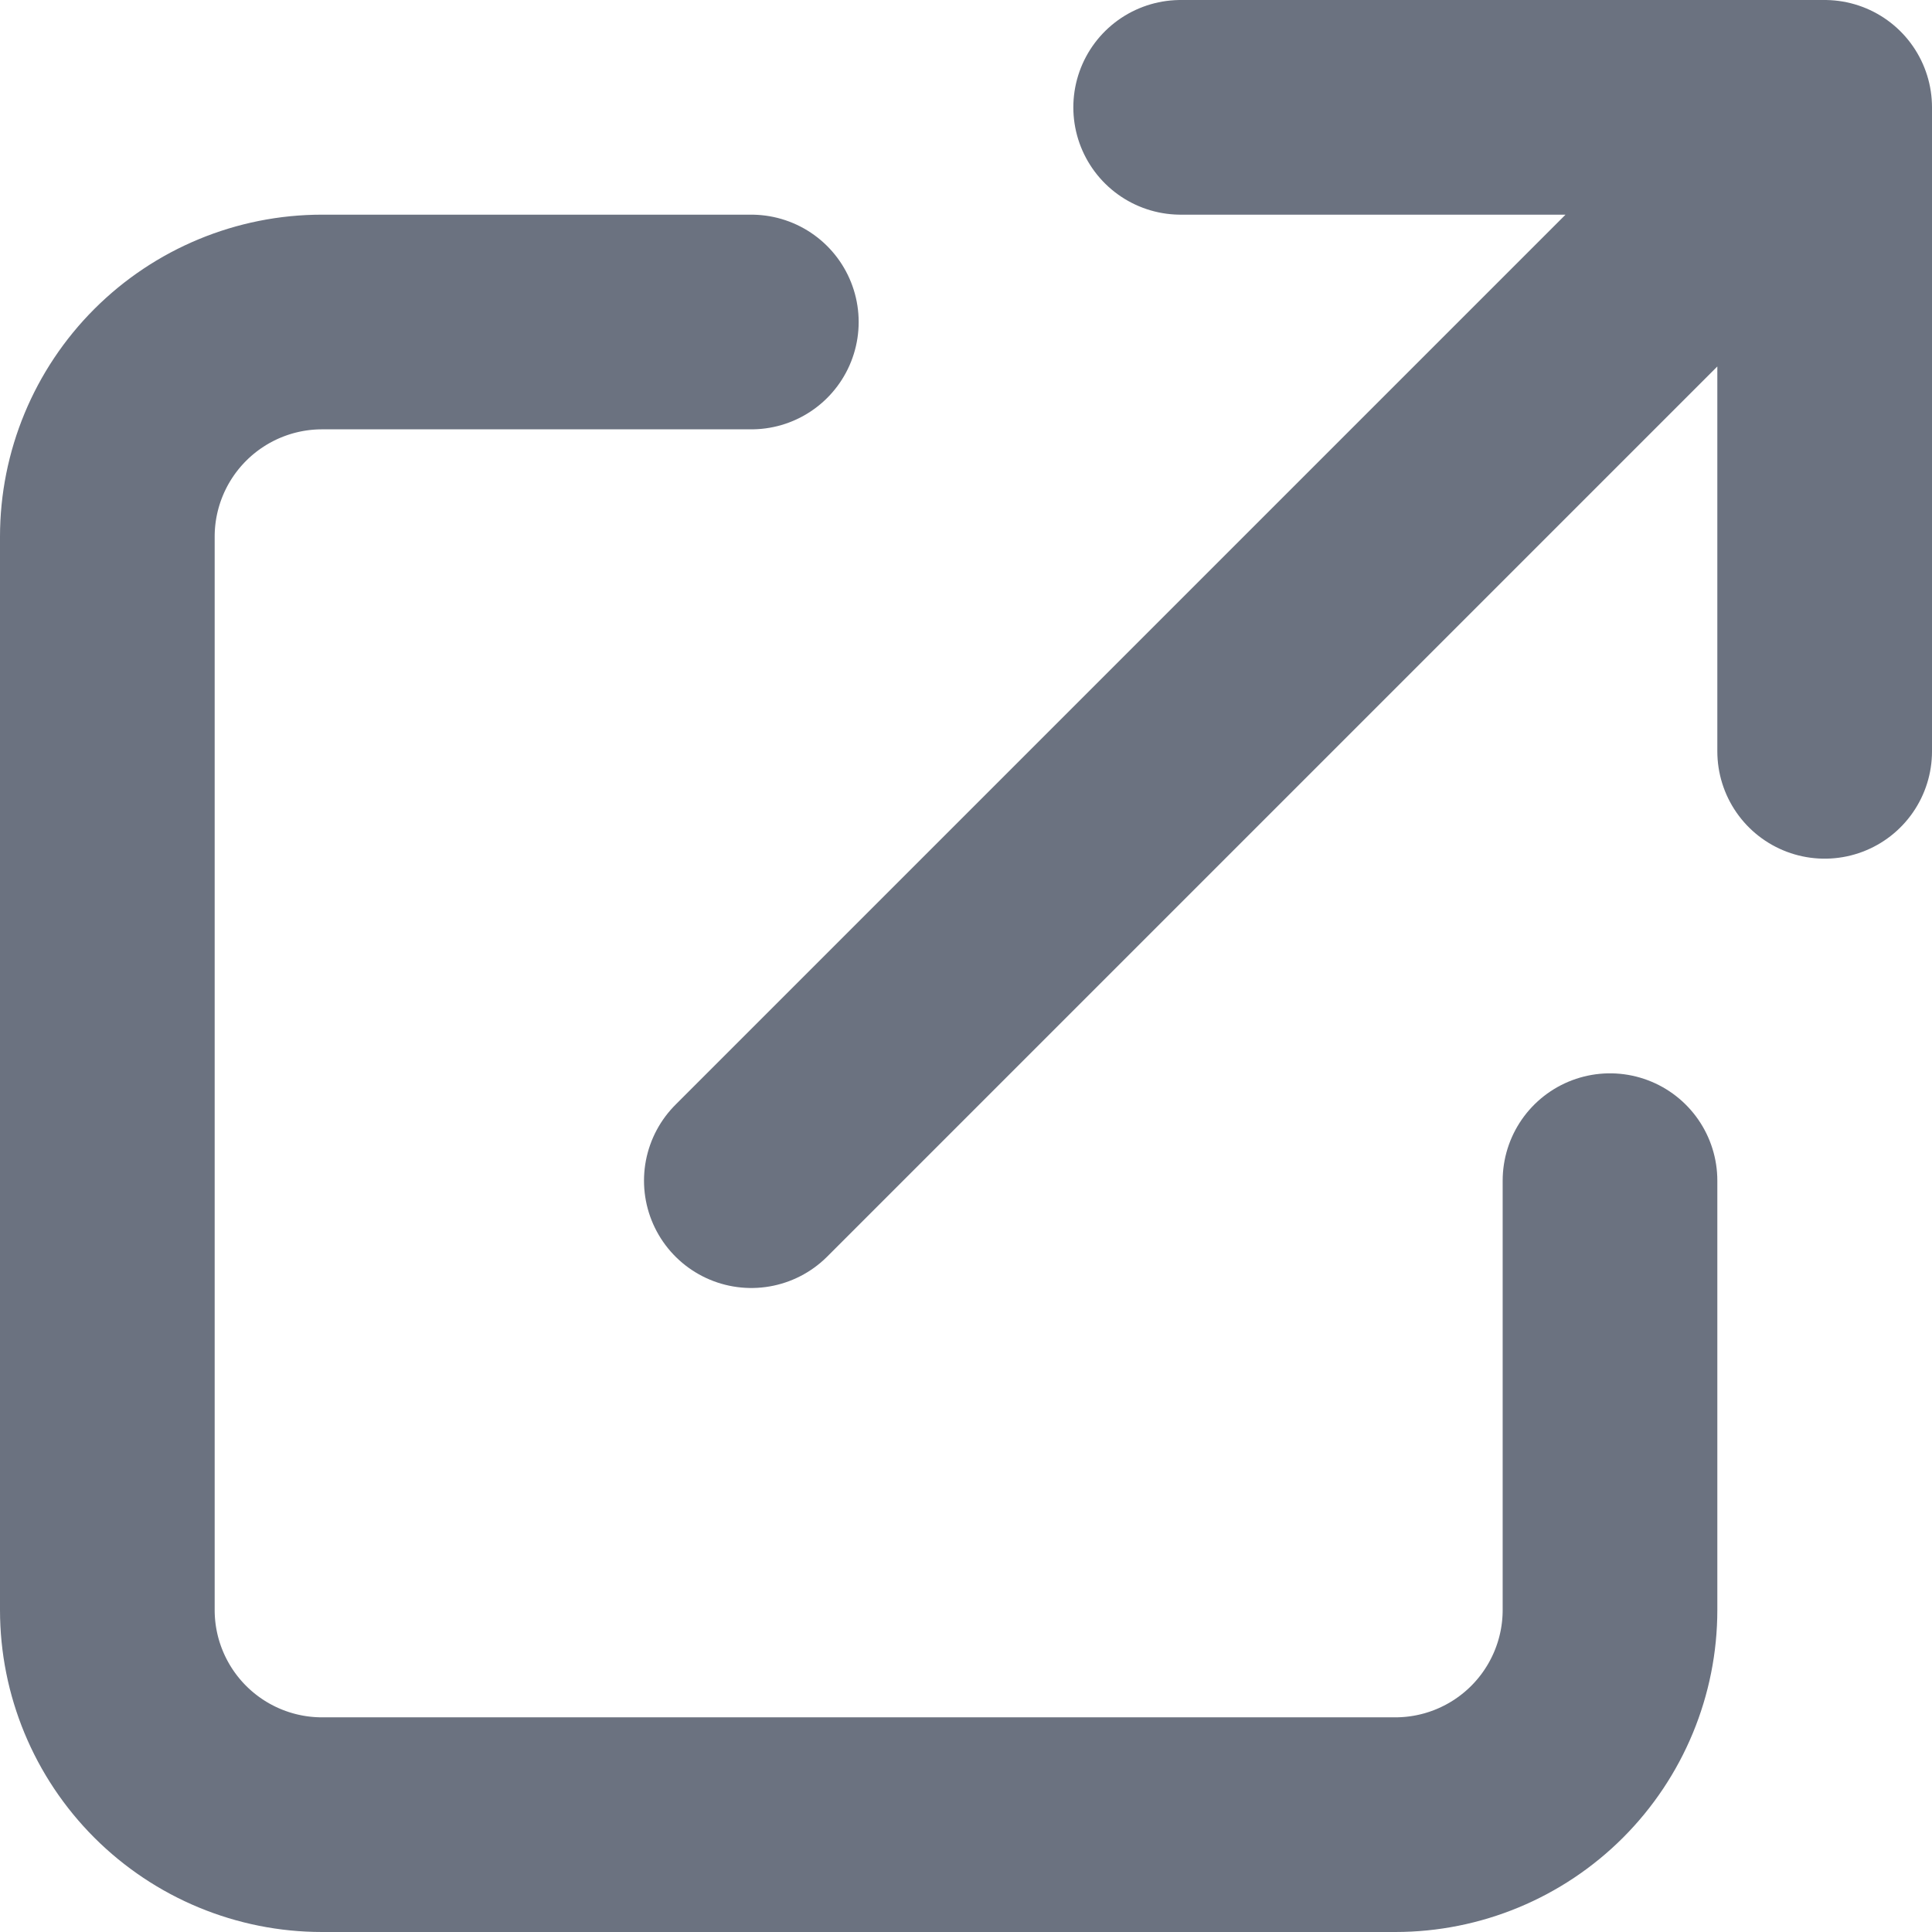
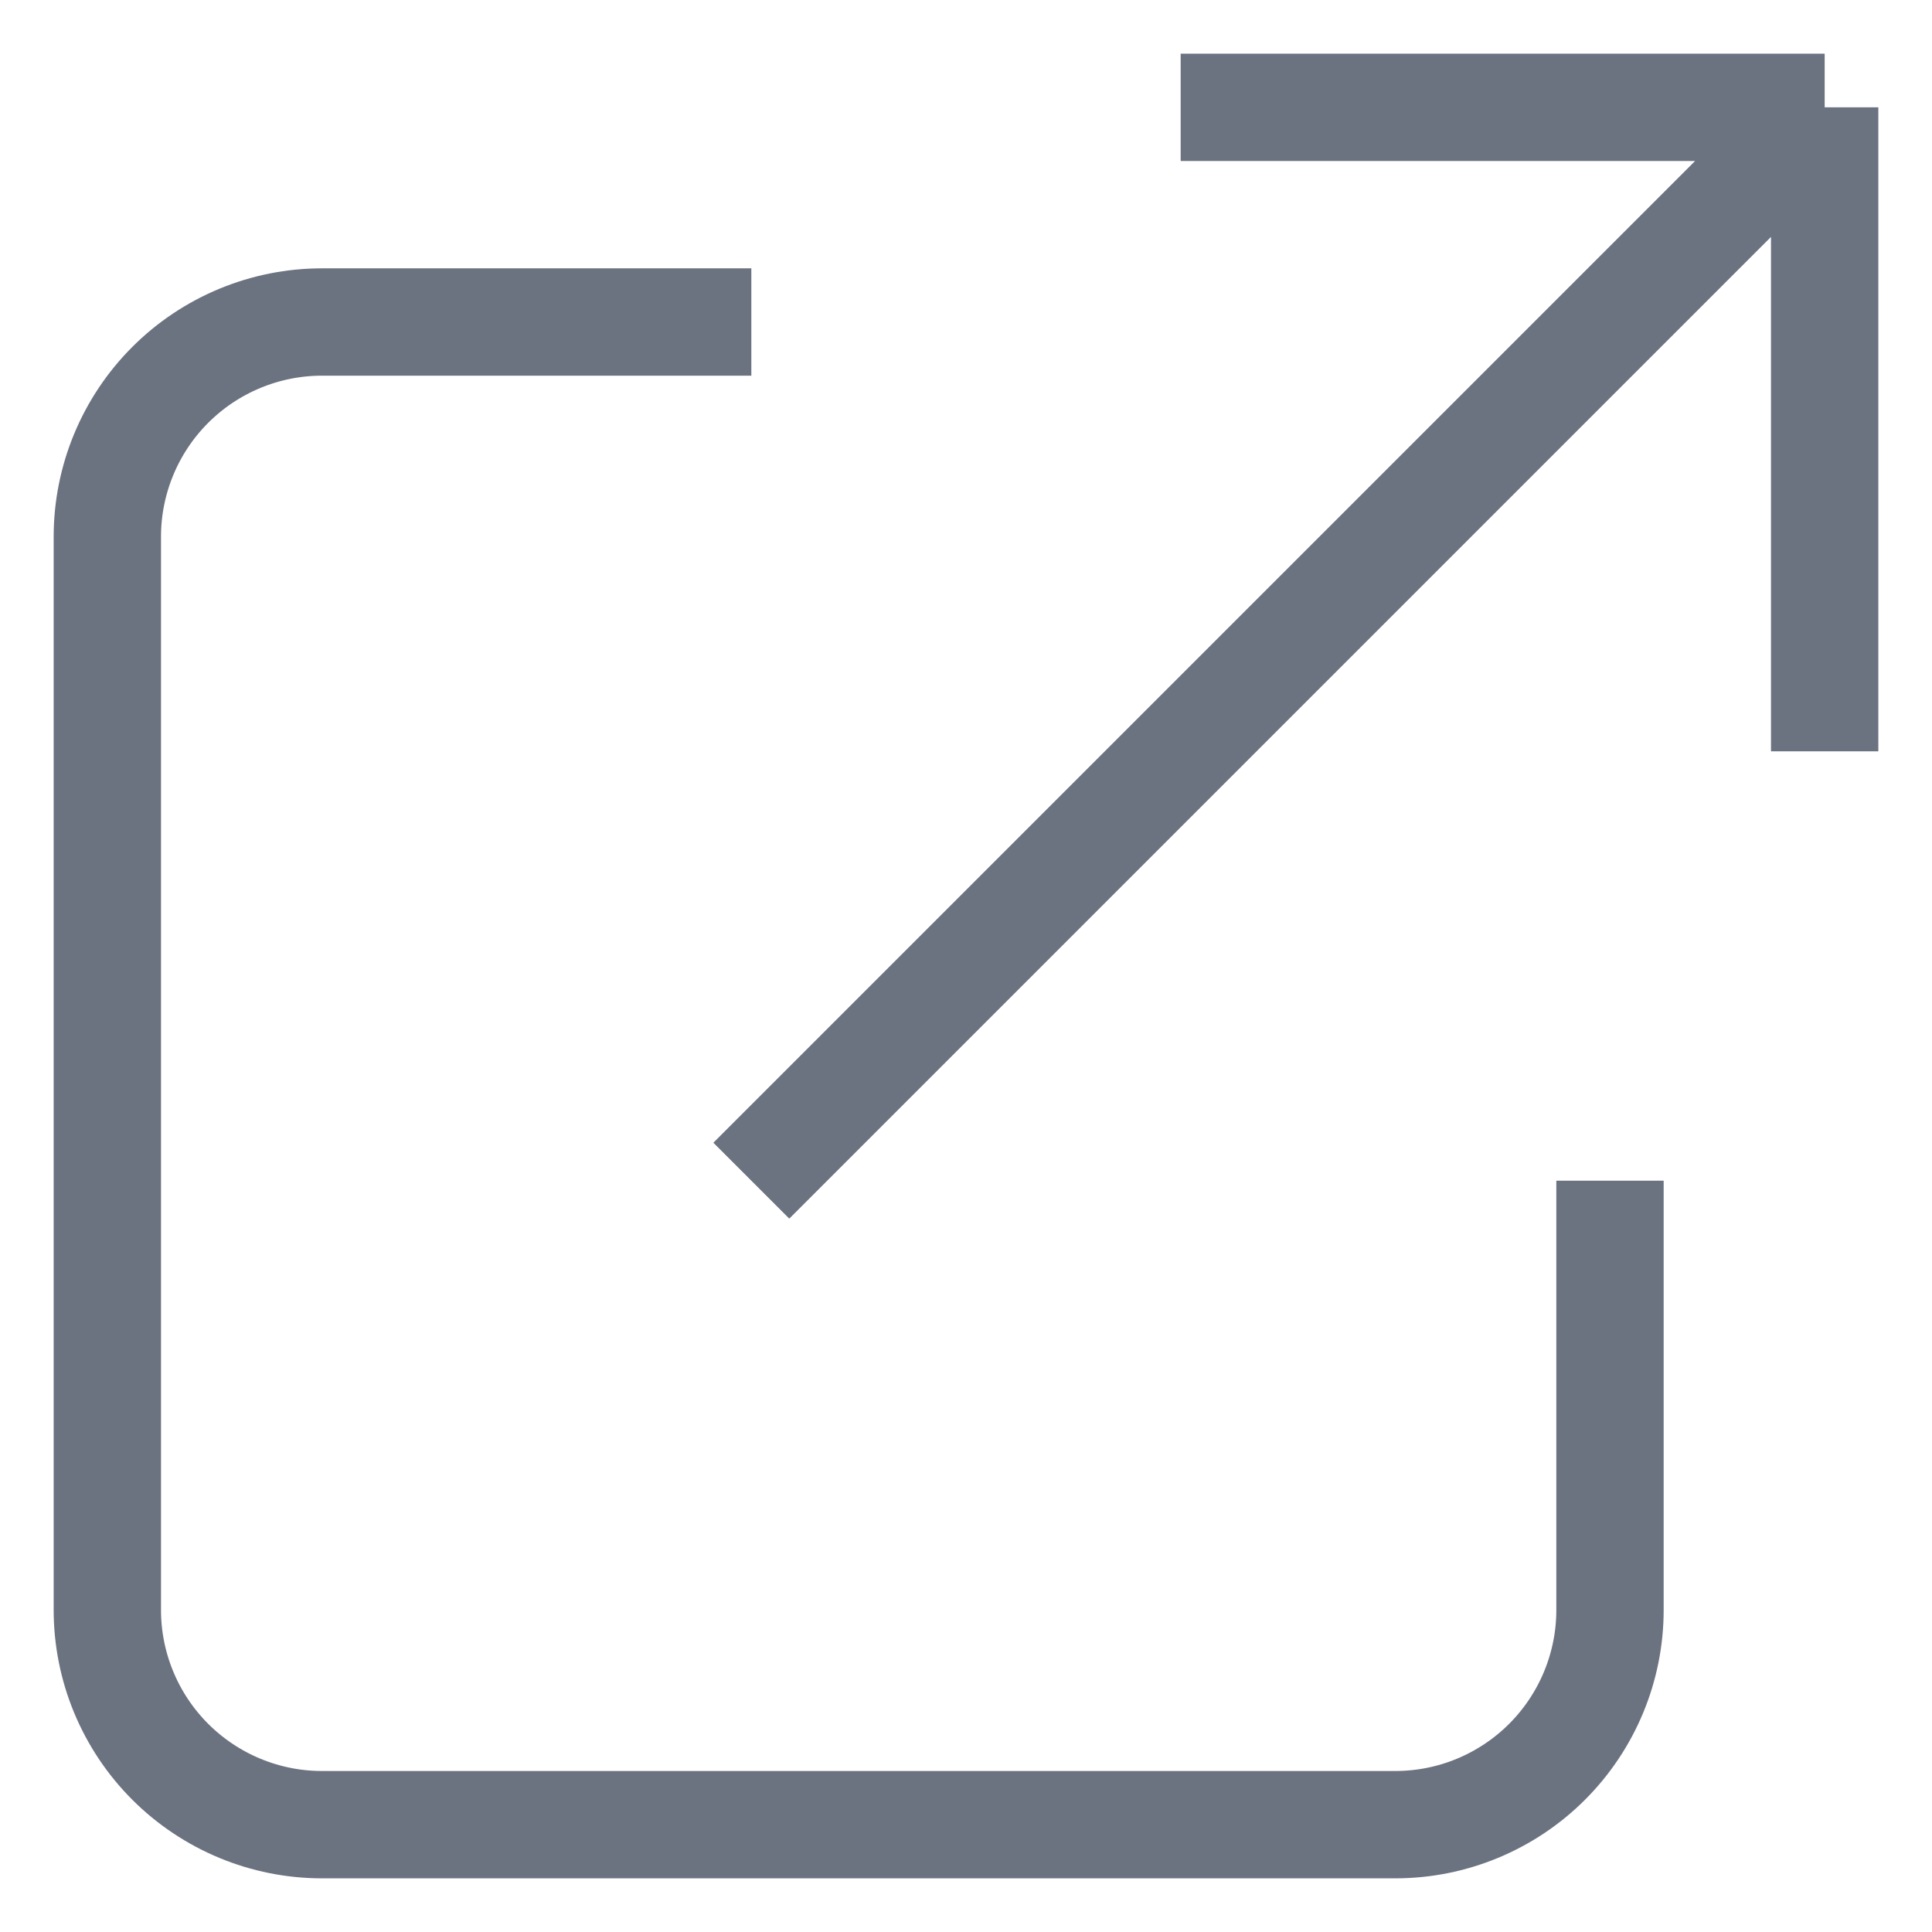
<svg xmlns="http://www.w3.org/2000/svg" width="18" height="18" viewBox="0 0 18 18" fill="none">
-   <path d="M7 3H3C2.47 3 1.961 3.211 1.586 3.586C1.211 3.961 1 4.47 1 5V15C1 15.53 1.211 16.039 1.586 16.414C1.961 16.789 2.47 17 3 17H13C13.53 17 14.039 16.789 14.414 16.414C14.789 16.039 15 15.53 15 15V11M11 1H17M17 1V7M17 1L7 11" stroke="#6B7280" stroke-width="2" stroke-linecap="round" stroke-linejoin="round" />
+   <path d="M7 3H3C2.47 3 1.961 3.211 1.586 3.586C1.211 3.961 1 4.47 1 5V15C1 15.53 1.211 16.039 1.586 16.414C1.961 16.789 2.47 17 3 17H13C13.53 17 14.039 16.789 14.414 16.414C14.789 16.039 15 15.53 15 15V11M11 1H17M17 1V7M17 1L7 11" stroke="#6B7280" strokeWidth="2" strokeLinecap="round" strokeLinejoin="round" />
</svg>
